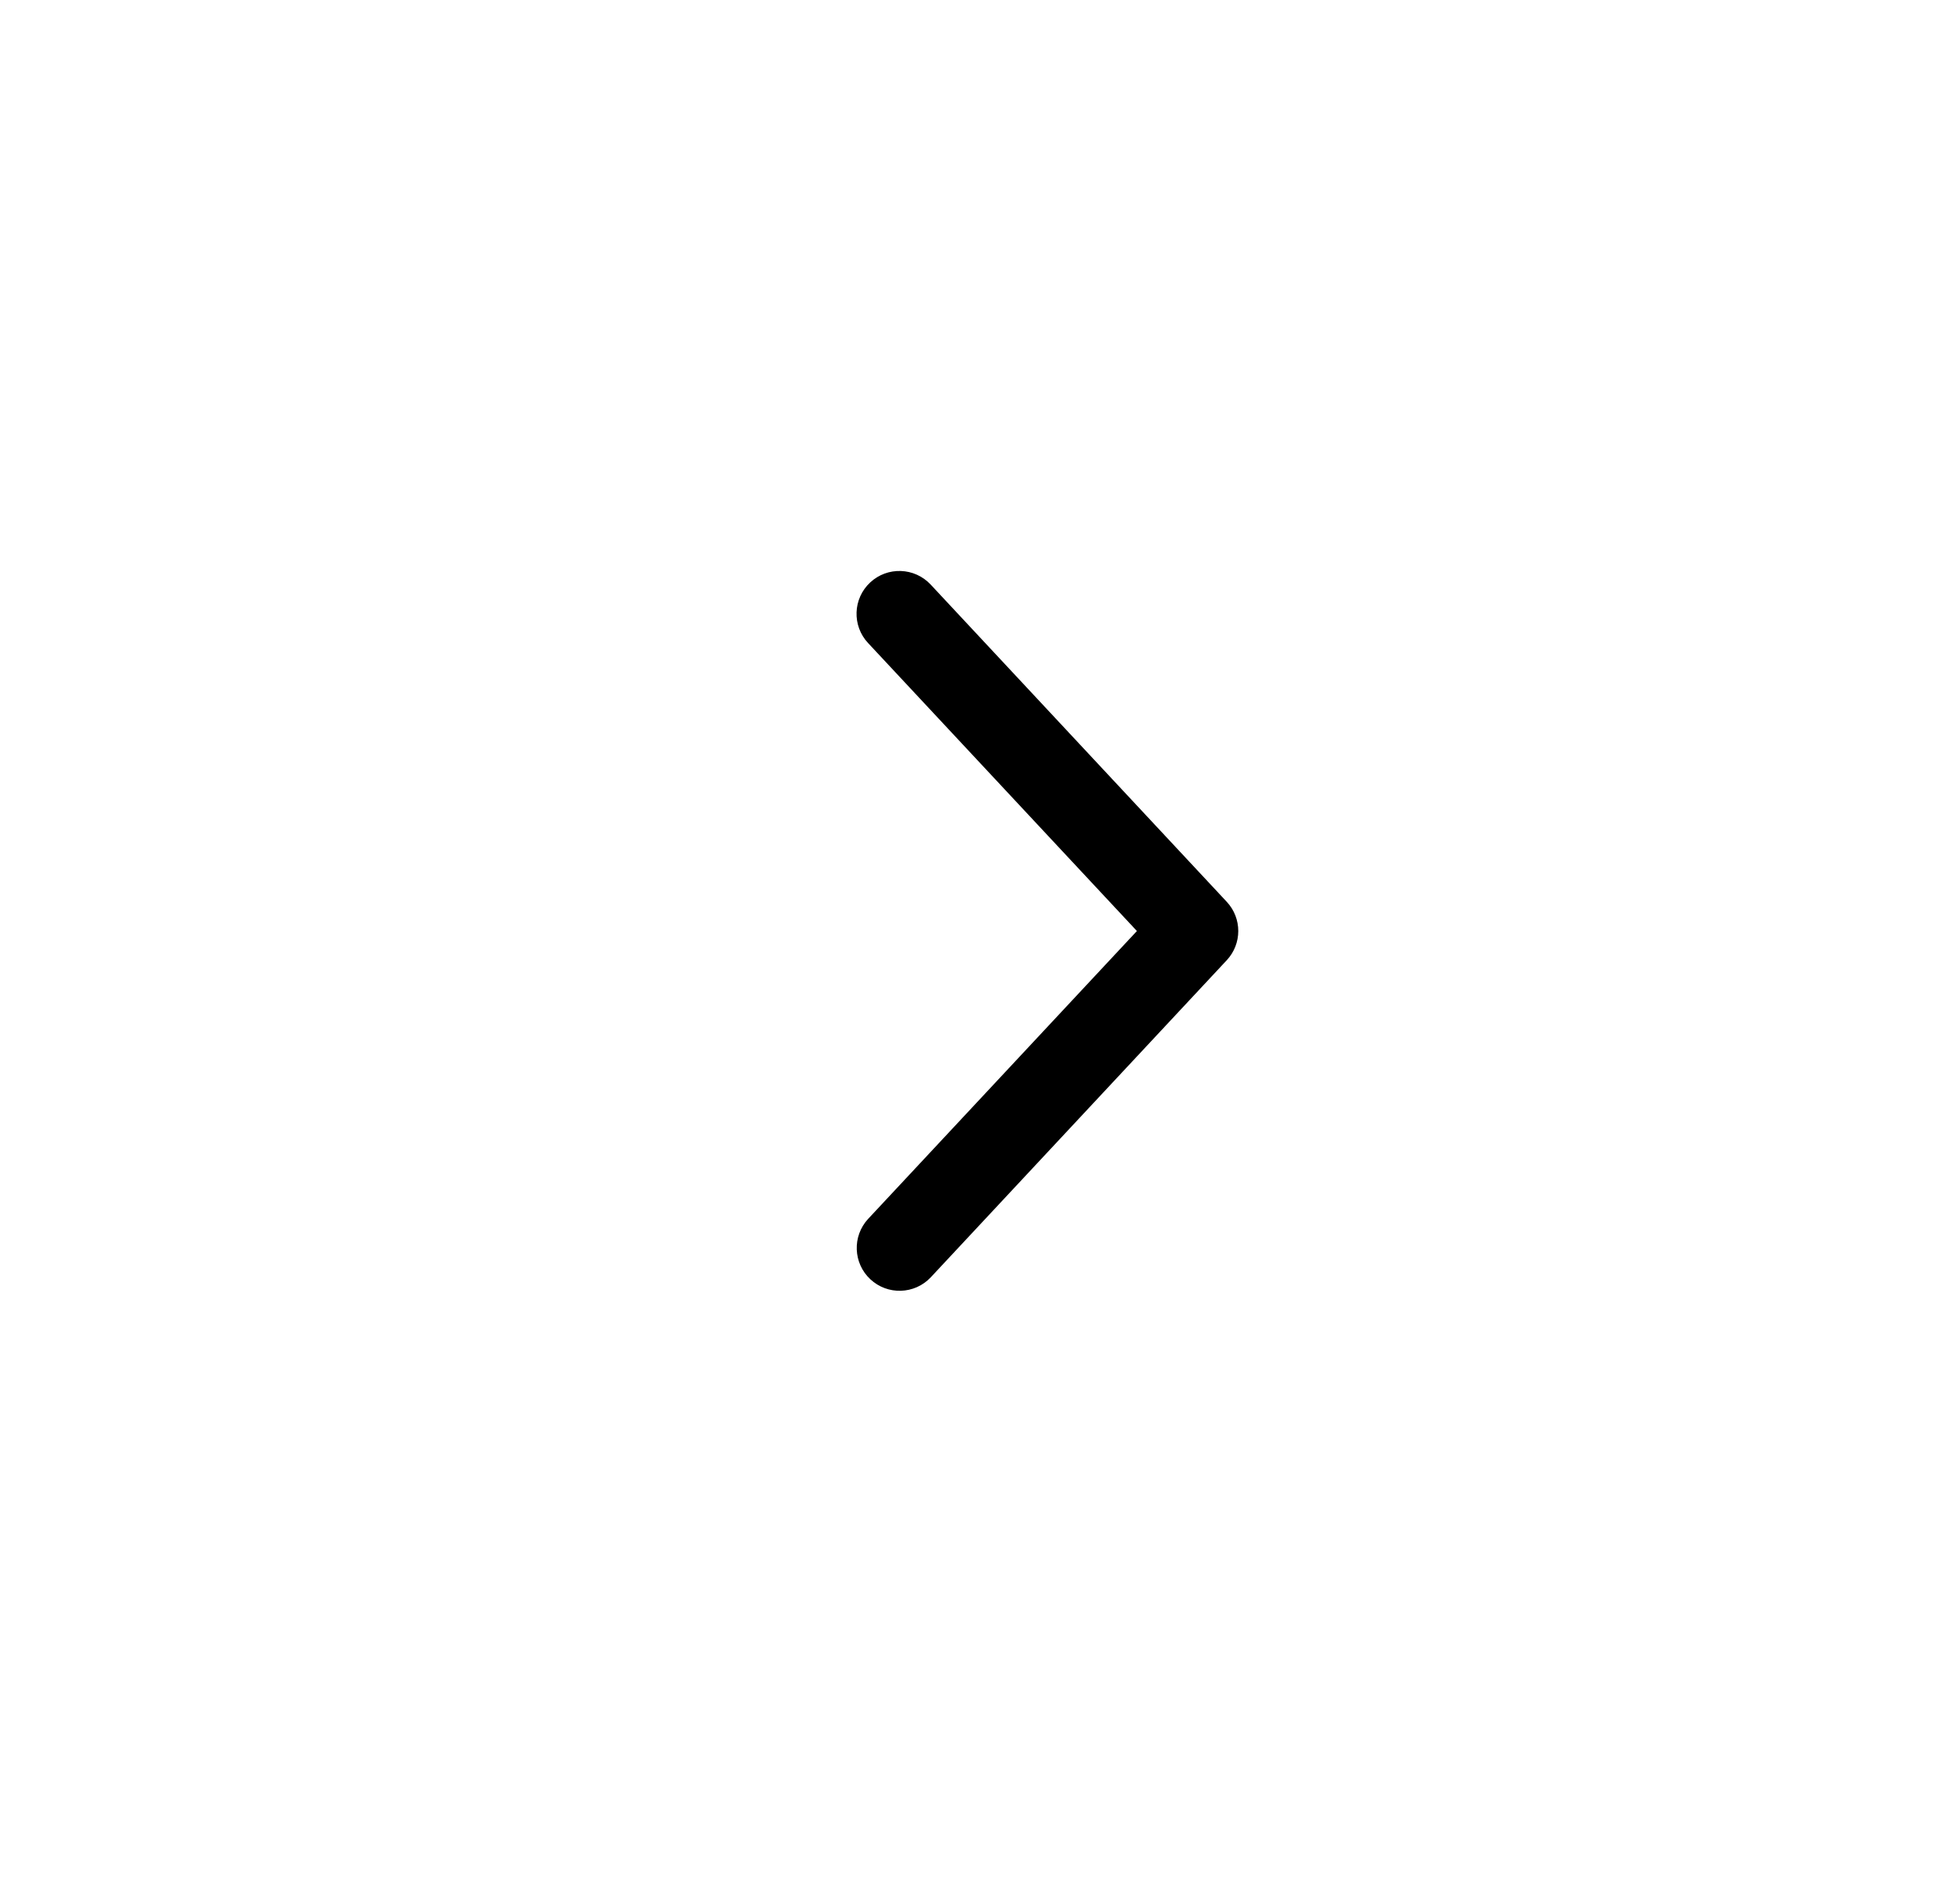
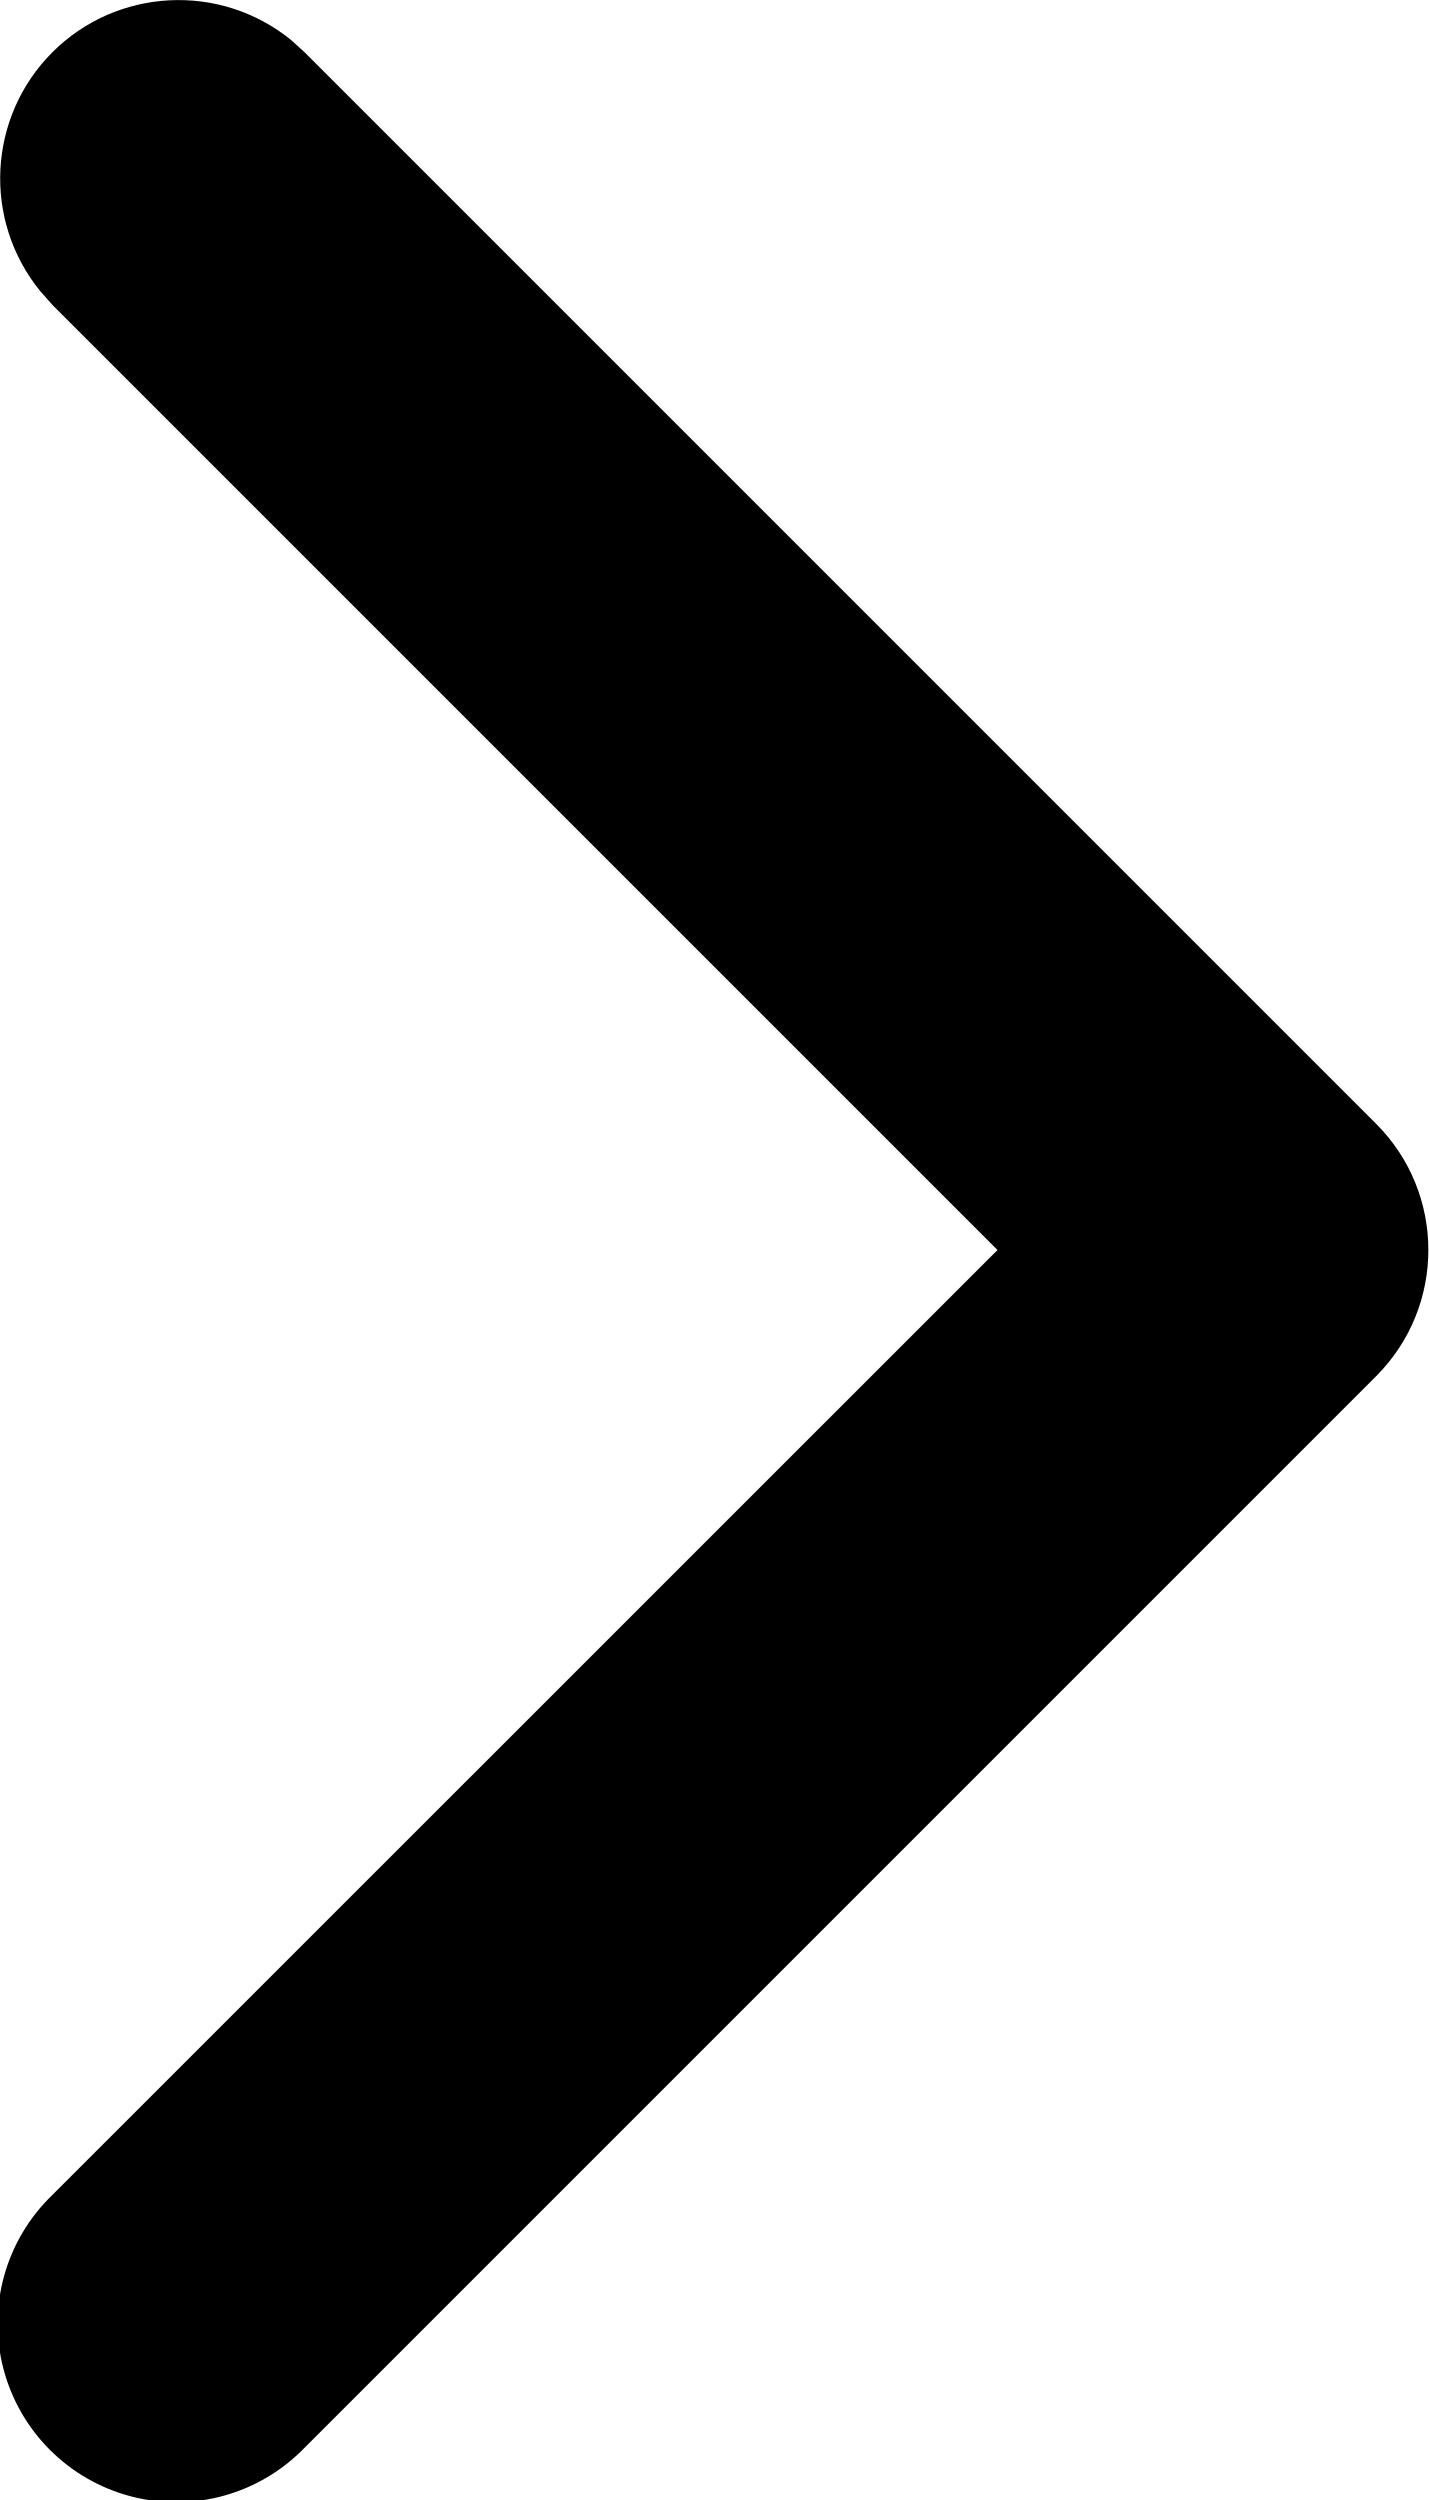
- <svg xmlns="http://www.w3.org/2000/svg" width="41" height="40" viewBox="0 0 41 40">
-   <path d="M18.286 12.242a.9.9 0 011.272.044l6.222 6.667a.9.9 0 010 1.228l-6.222 6.666a.9.9 0 01-1.316-1.228l5.65-6.052-5.65-6.053a.9.9 0 01.044-1.272z" />
+ <svg xmlns="http://www.w3.org/2000/svg" width="8" height="14" viewBox="0 0 8 14">
+   <path d="M.293.293A1 1 0 011.63.224l.076.069 6 6a1 1 0 010 1.414l-6 6a1 1 0 11-1.414-1.414L5.586 7 .293 1.707.225 1.63A1 1 0 01.293.293z" />
</svg>
